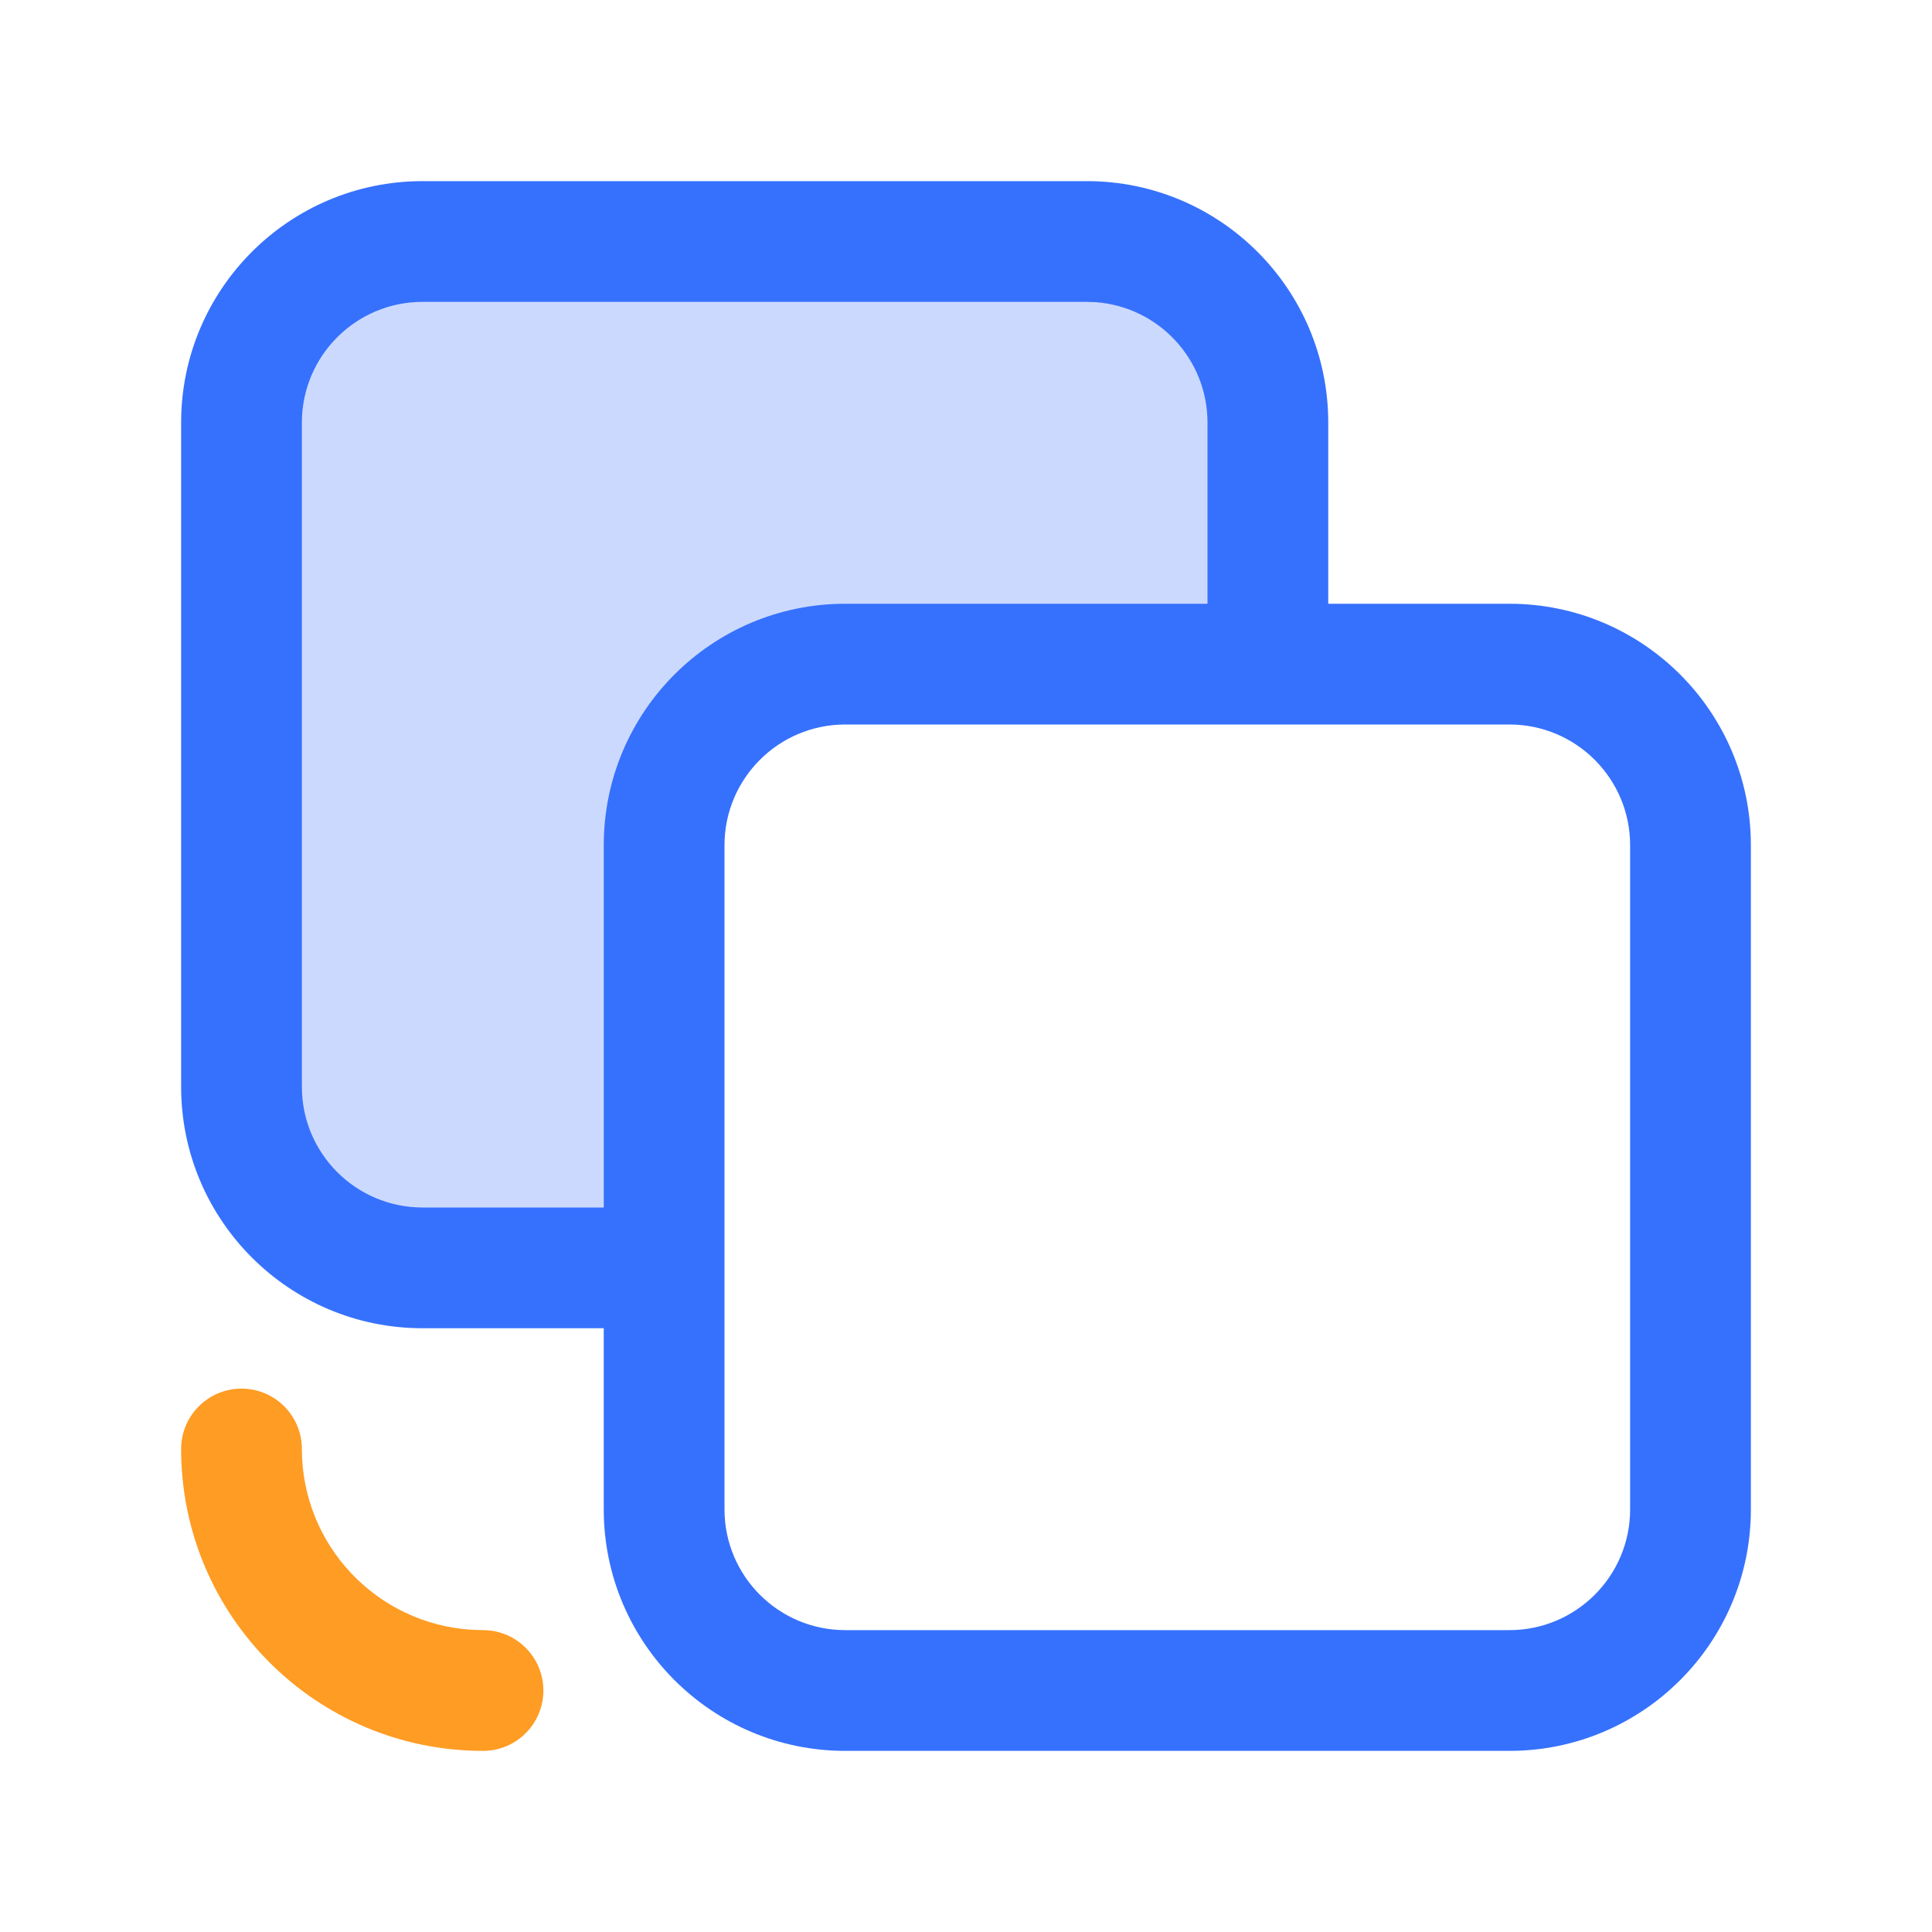
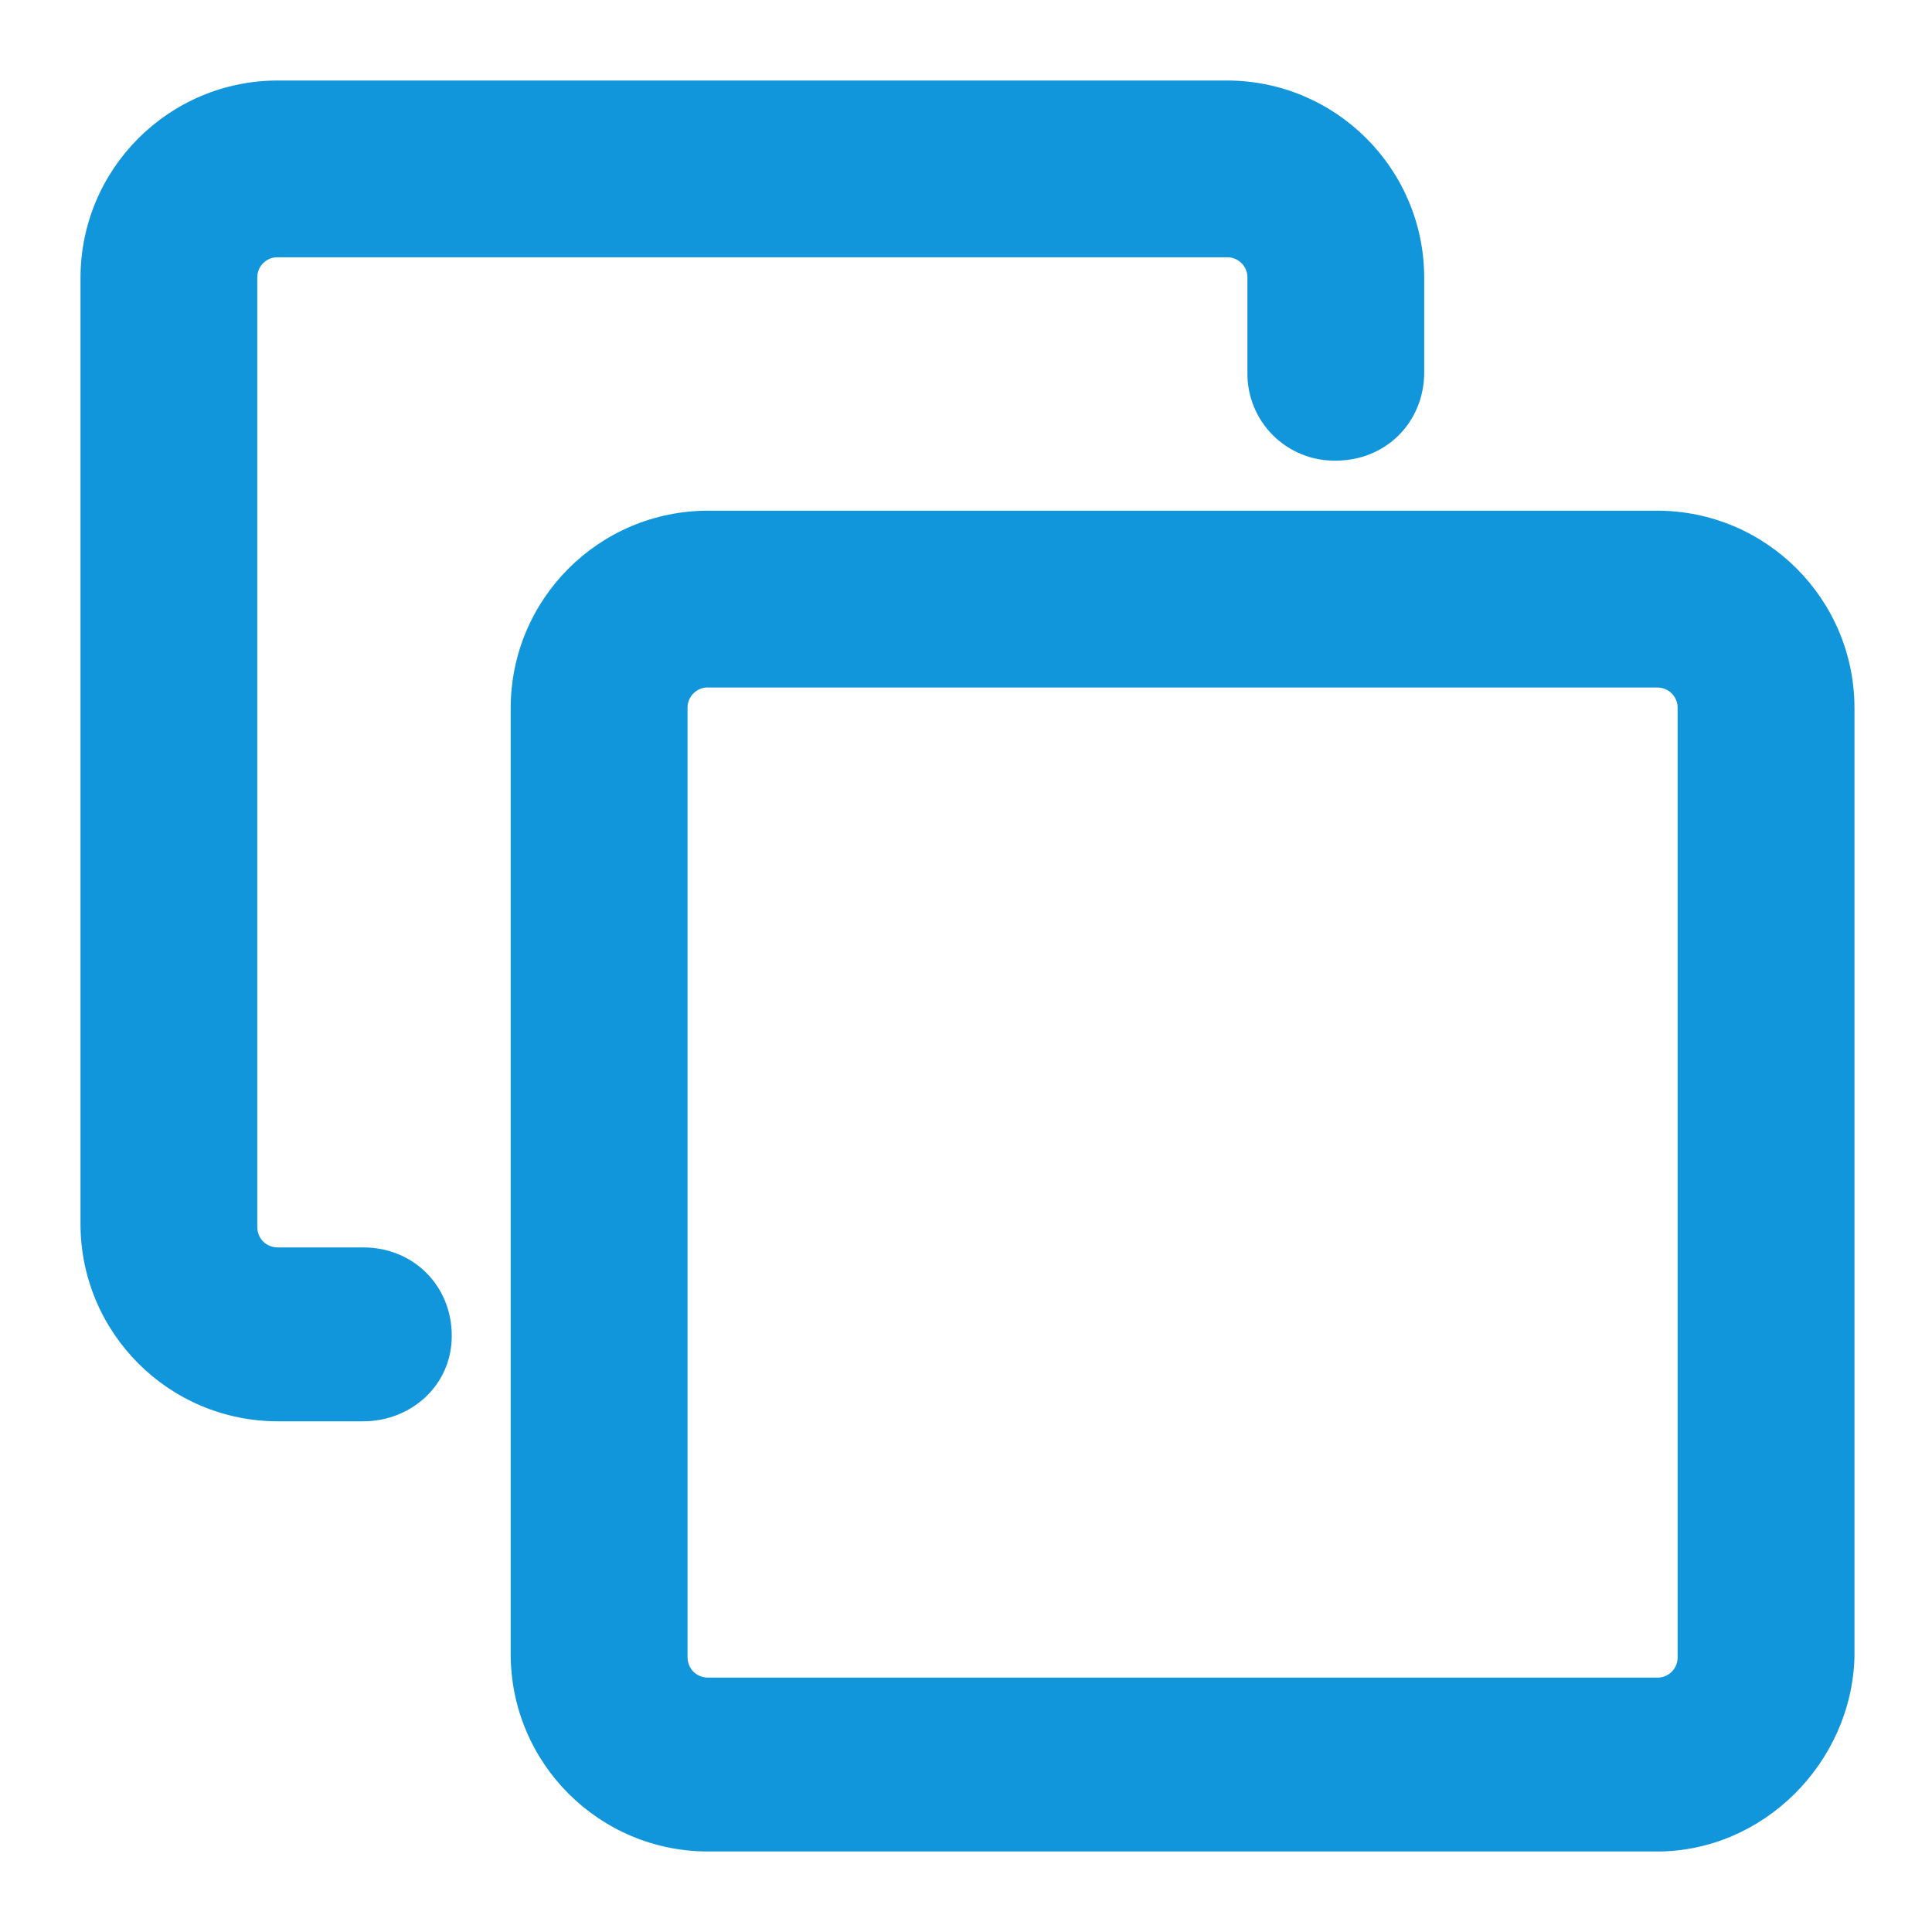
- <svg xmlns="http://www.w3.org/2000/svg" t="1693302750968" class="icon" viewBox="0 0 1024 1024" version="1.1" p-id="8374" width="300" height="300">
-   <path d="M576 128a96 96 0 0 1 96 96v128h-224a96 96 0 0 0-95.84 90.368L352 448v224H224a96 96 0 0 1-96-96V224a96 96 0 0 1 96-96h352z" fill="#CCD9FF" p-id="8375" />
-   <path d="M576 96a128 128 0 0 1 128 128v128h-64V224a64 64 0 0 0-59.2-63.84L576 160H224a64 64 0 0 0-64 64v352a64 64 0 0 0 64 64h128v64H224a128 128 0 0 1-128-128V224a128 128 0 0 1 128-128z" fill="#3671FD" p-id="8376" />
-   <path d="M800 320H448a128 128 0 0 0-128 128v352a128 128 0 0 0 128 128h352a128 128 0 0 0 128-128V448a128 128 0 0 0-128-128z m-352 64h352a64 64 0 0 1 64 64v352a64 64 0 0 1-64 64H448a64 64 0 0 1-64-64V448a64 64 0 0 1 64-64z" fill="#3671FD" p-id="8377" />
-   <path d="M128 736a32 32 0 0 1 32 32 96 96 0 0 0 90.368 95.84L256 864a32 32 0 0 1 0 64 160 160 0 0 1-160-160 32 32 0 0 1 32-32z" fill="#FE9C23" p-id="8378" />
+ <svg xmlns="http://www.w3.org/2000/svg" t="1701334773910" class="icon" viewBox="0 0 1024 1024" version="1.1" p-id="14701" width="200" height="200">
+   <path d="M878.251 981.333H375.339a104.661 104.661 0 0 1-104.661-104.661V375.339a104.661 104.661 0 0 1 104.661-104.661h502.912a104.661 104.661 0 0 1 104.661 104.661v502.912C981.333 934.485 934.485 981.333 878.251 981.333zM375.339 364.373a10.667 10.667 0 0 0-10.923 10.965v502.912c0 6.229 4.693 10.923 10.923 10.923h502.912a10.667 10.667 0 0 0 10.923-10.923V375.339a10.667 10.667 0 0 0-10.923-10.923H375.339z" fill="#1296db" p-id="14702" />
+   <path d="M192.597 753.323H147.328A104.661 104.661 0 0 1 42.667 648.661V147.328A104.661 104.661 0 0 1 147.328 42.667H650.24a104.661 104.661 0 0 1 104.619 104.661v49.963c0 26.539-20.309 46.848-46.848 46.848a46.037 46.037 0 0 1-46.848-46.848V147.328a10.667 10.667 0 0 0-10.923-10.965H147.328a10.667 10.667 0 0 0-10.965 10.965V650.24c0 6.229 4.693 10.923 10.965 10.923h45.269c26.539 0 46.848 20.309 46.848 46.848 0 26.539-21.845 45.312-46.848 45.312z" fill="#1296db" p-id="14703" />
</svg>
